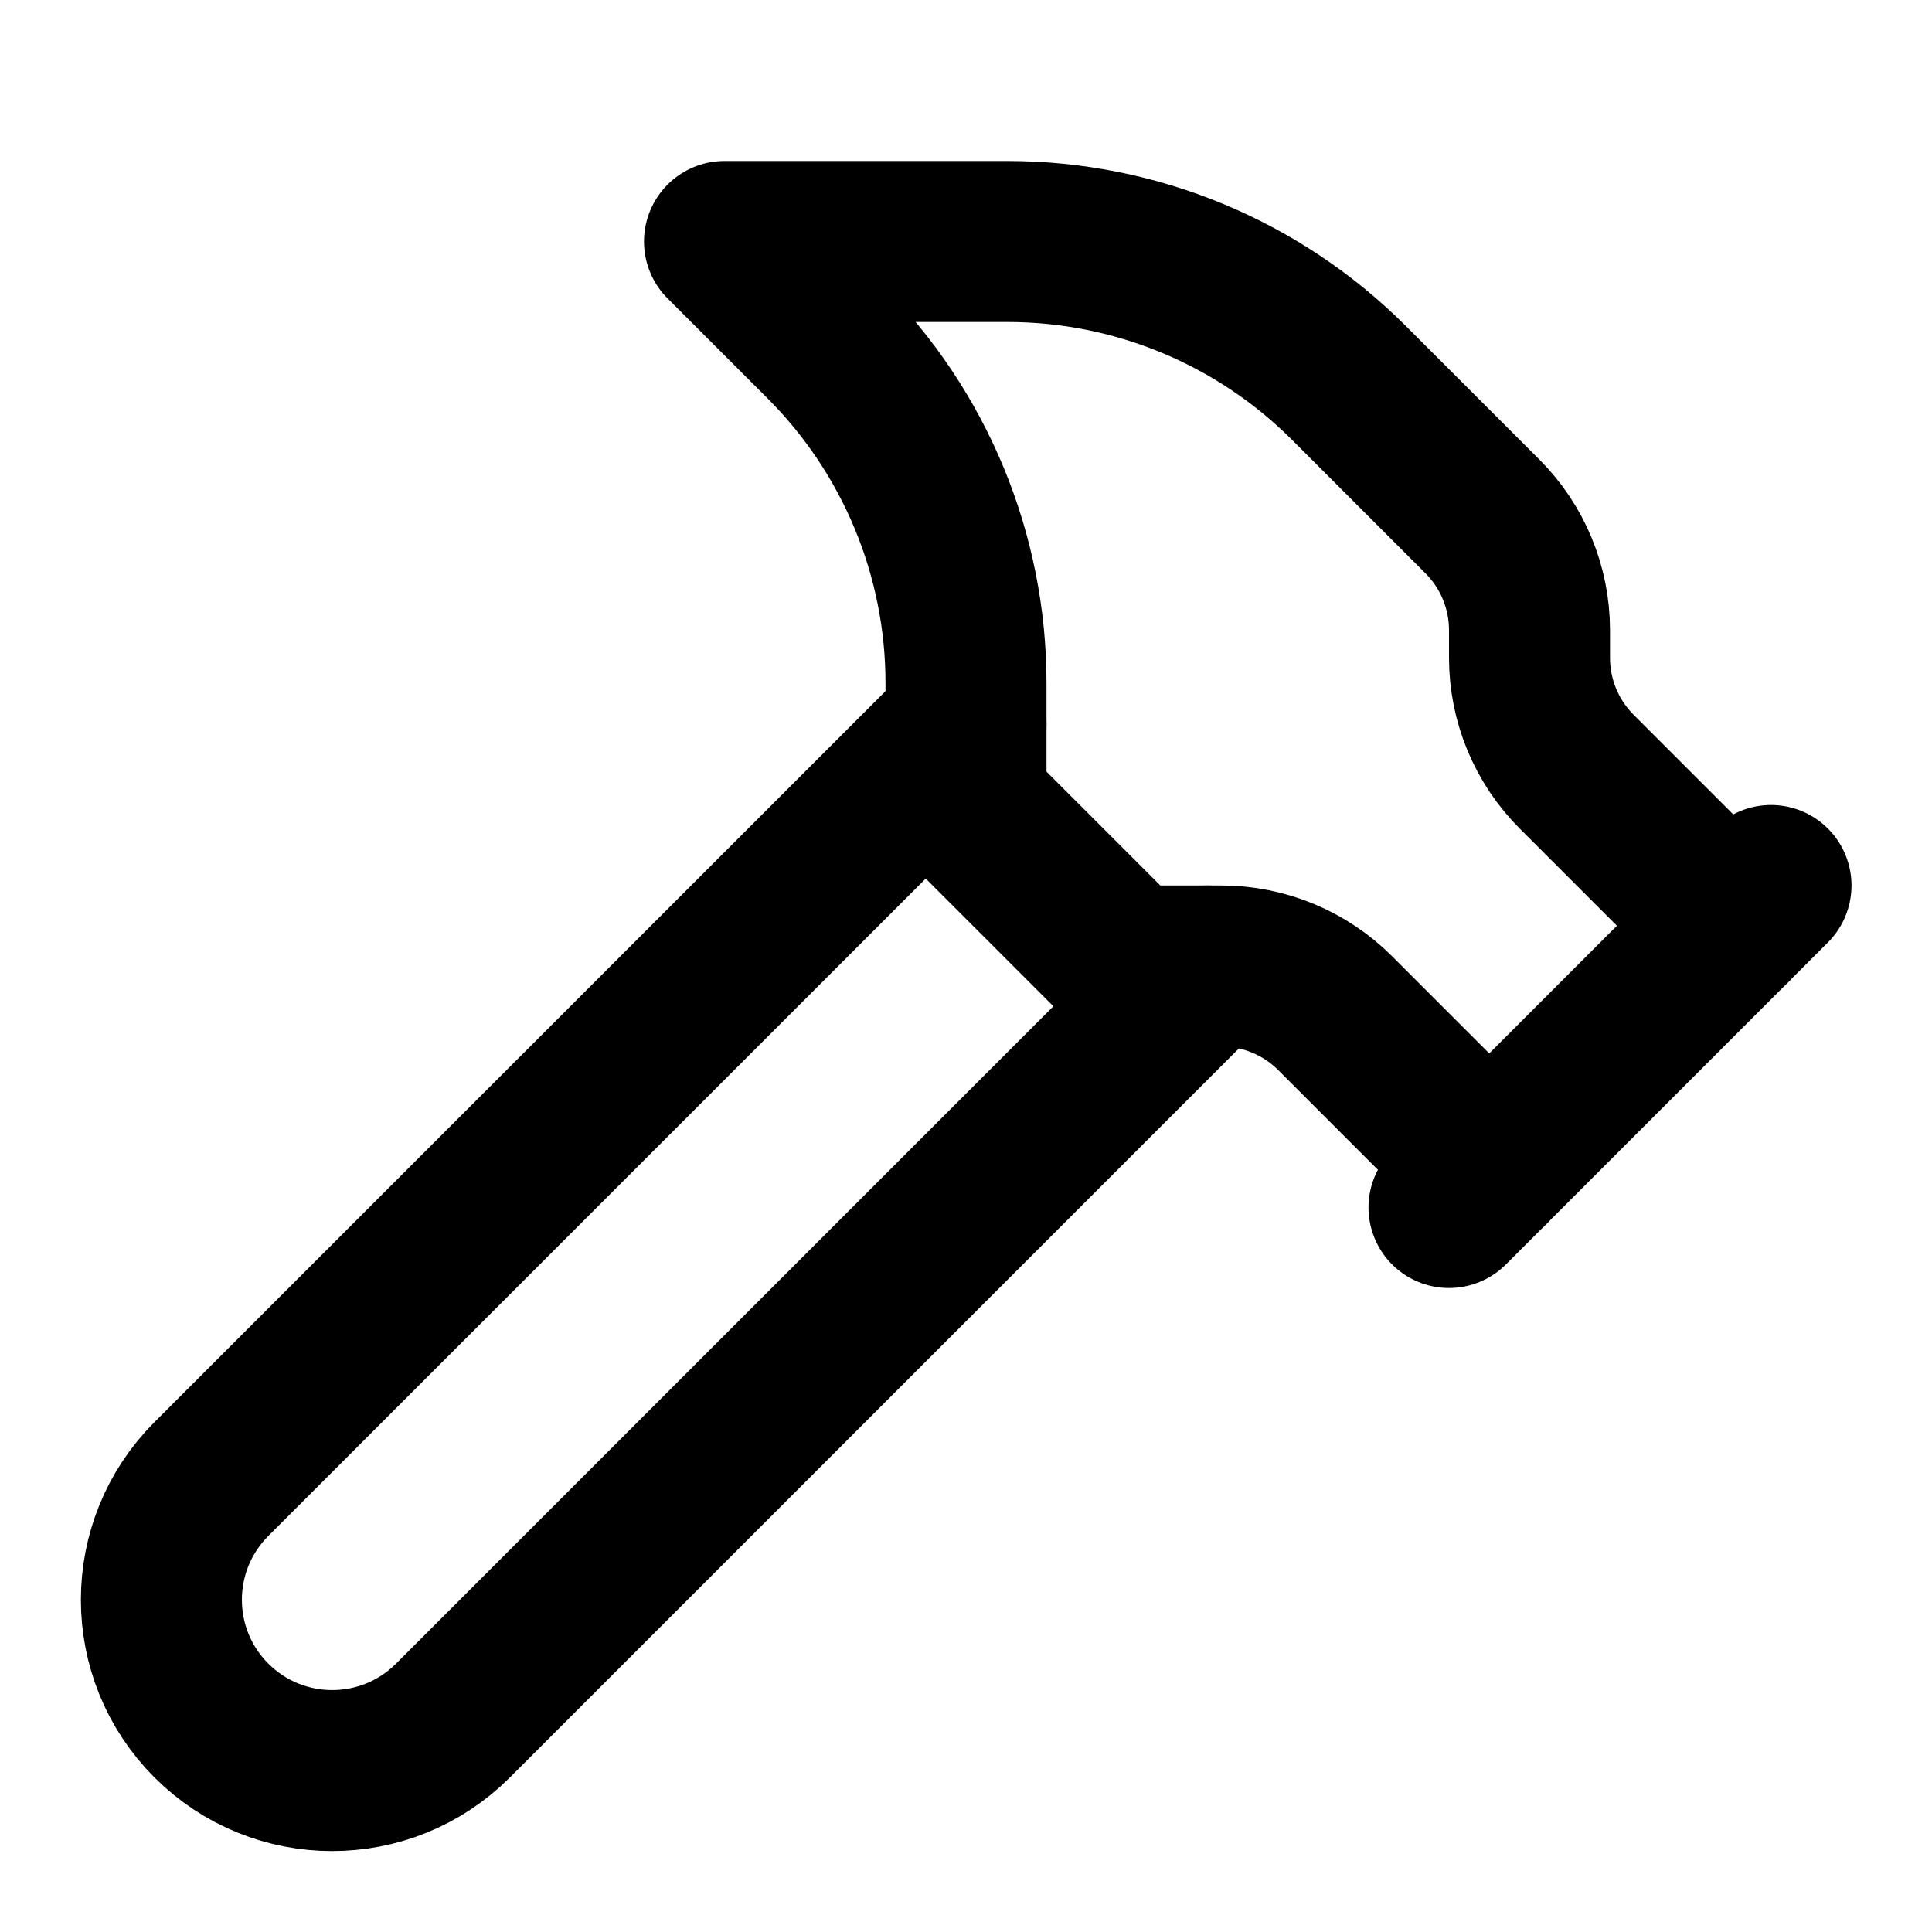
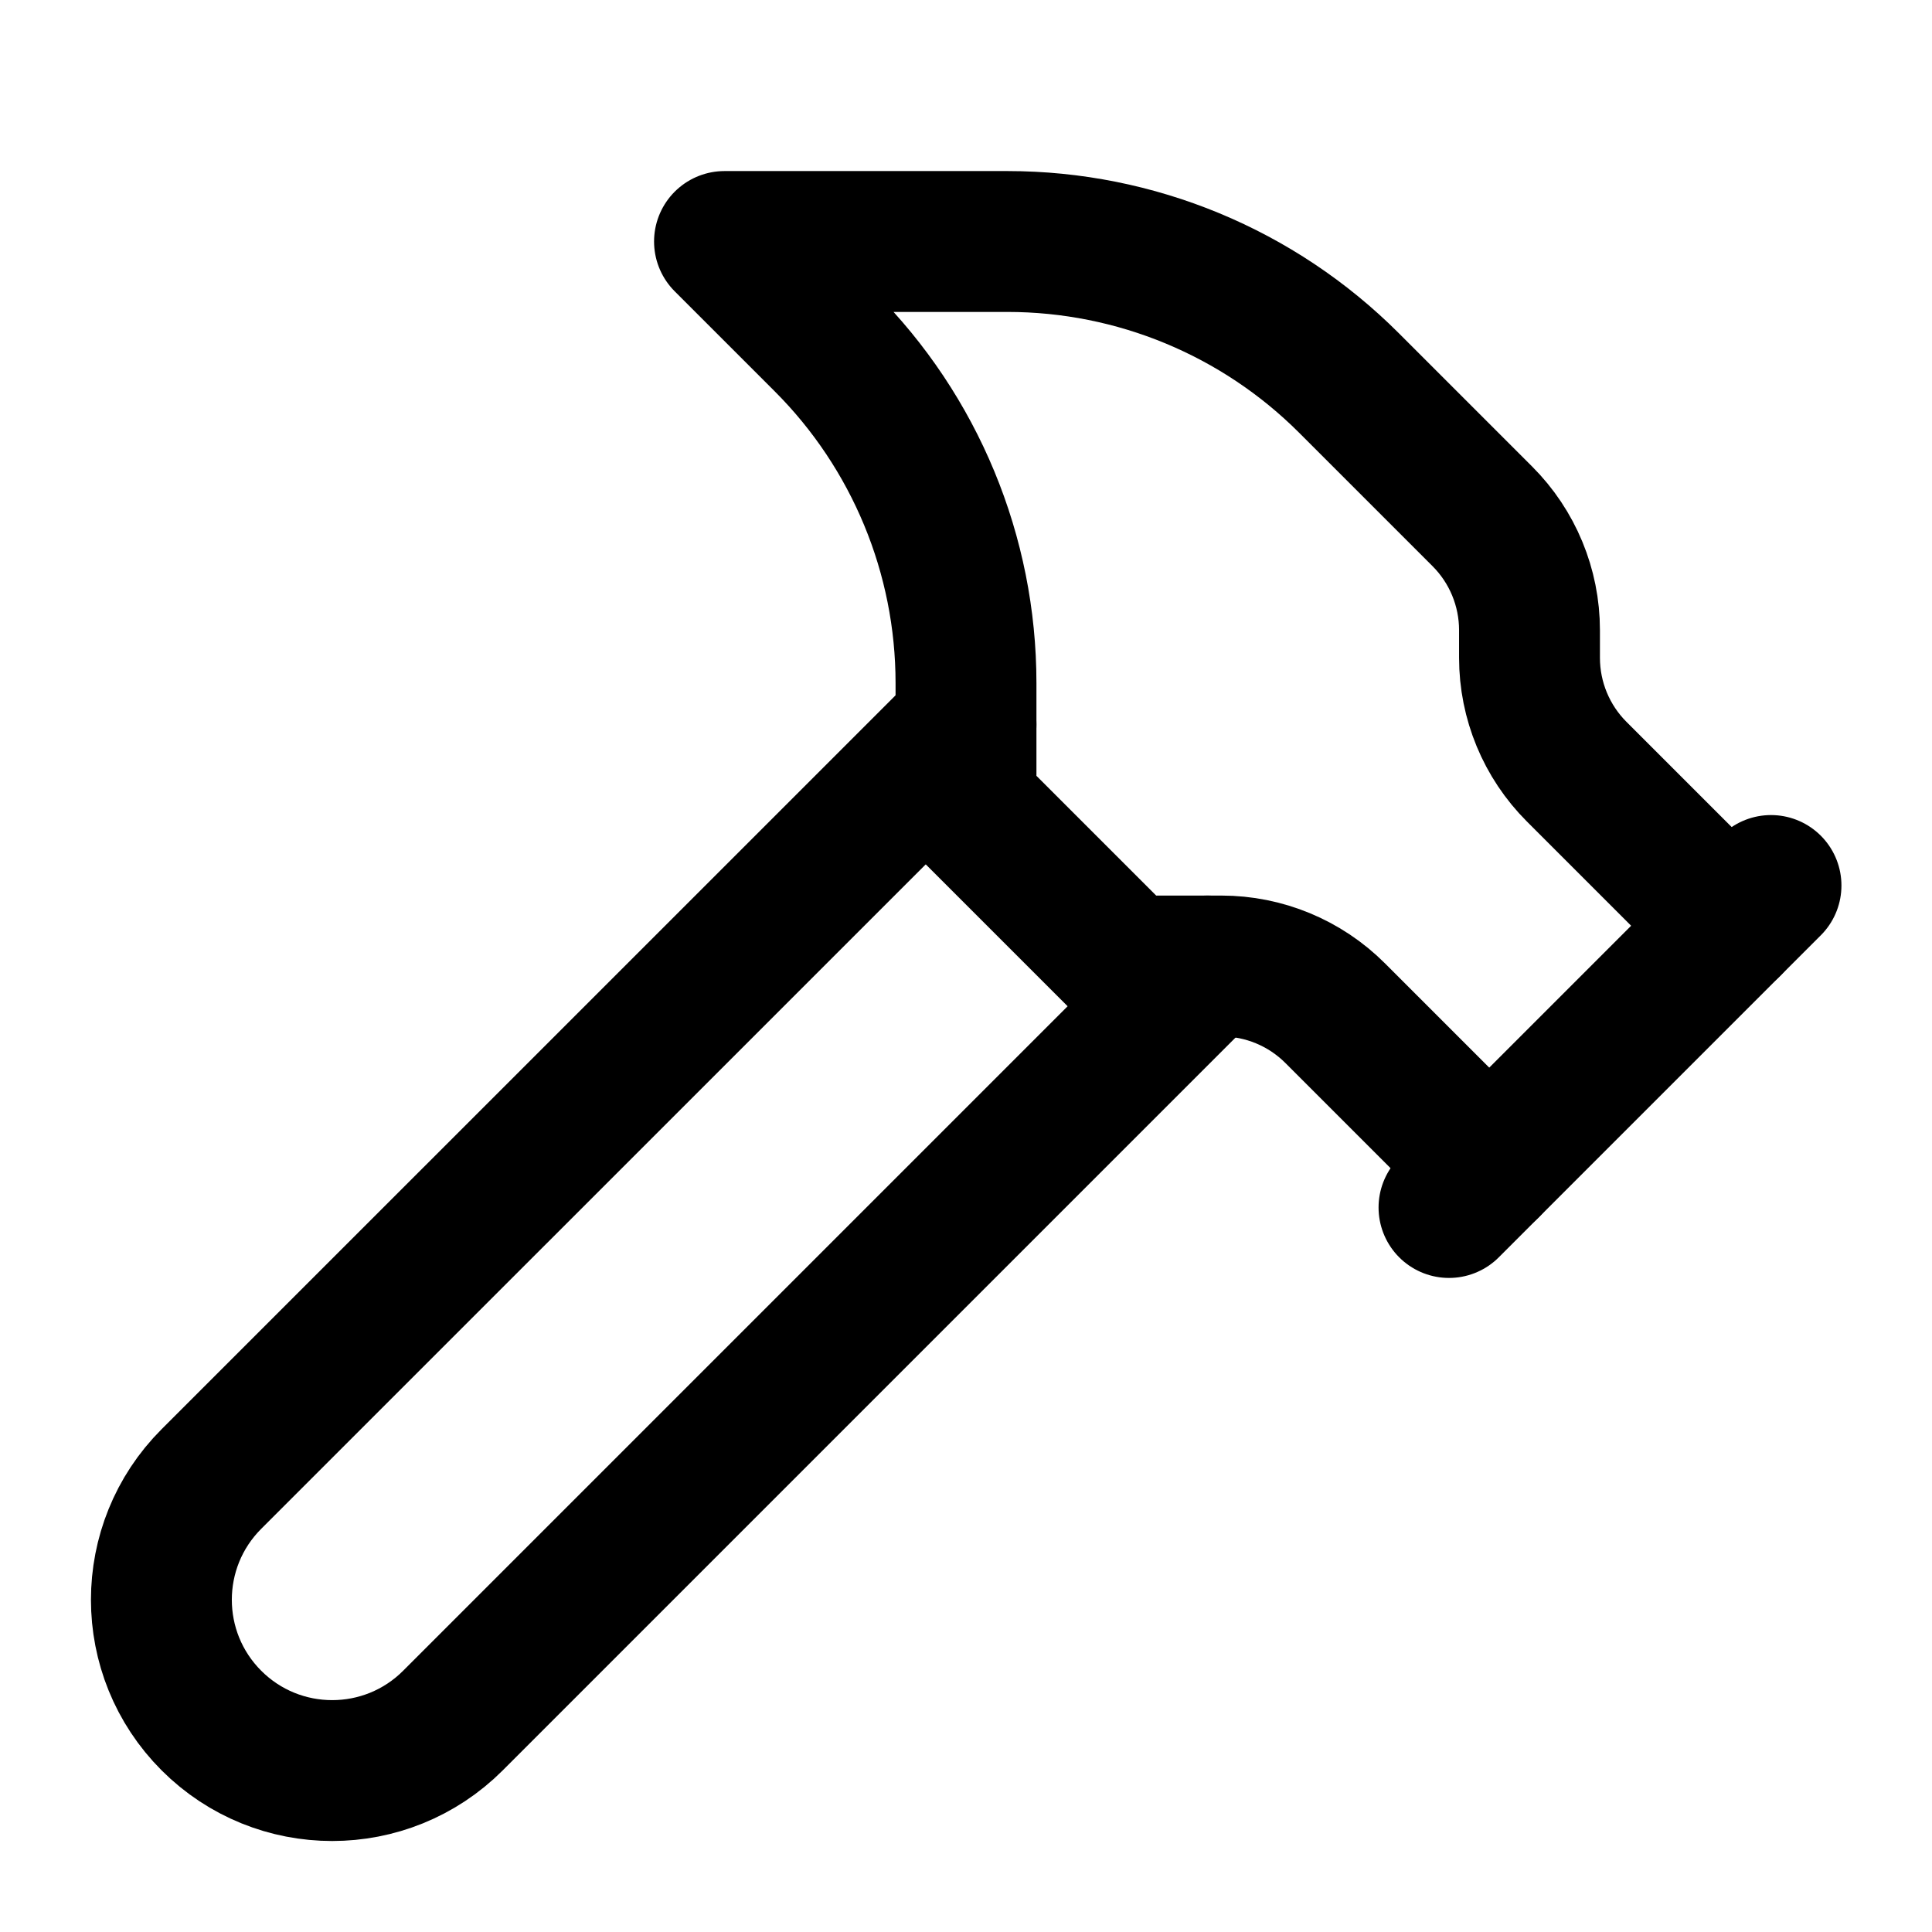
- <svg xmlns="http://www.w3.org/2000/svg" width="24" height="24" viewBox="0 0 24 24" fill="none" stroke="currentColor" stroke-width="2" stroke-linecap="round" stroke-linejoin="round">
+ <svg xmlns="http://www.w3.org/2000/svg" width="24" height="24" viewBox="0 0 24 24" fill="none" stroke="currentColor" stroke-width="1.75" stroke-linecap="round" stroke-linejoin="round">
  <path d="m15 12-9.373 9.373a1 1 0 0 1-3.001-3L12 9" />
  <path d="m18 15 4-4" />
  <path d="m21.5 11.5-1.914-1.914A2 2 0 0 1 19 8.172v-.344a2 2 0 0 0-.586-1.414l-1.657-1.657A6 6 0 0 0 12.516 3H9l1.243 1.243A6 6 0 0 1 12 8.485V10l2 2h1.172a2 2 0 0 1 1.414.586L18.5 14.5" />
</svg>
